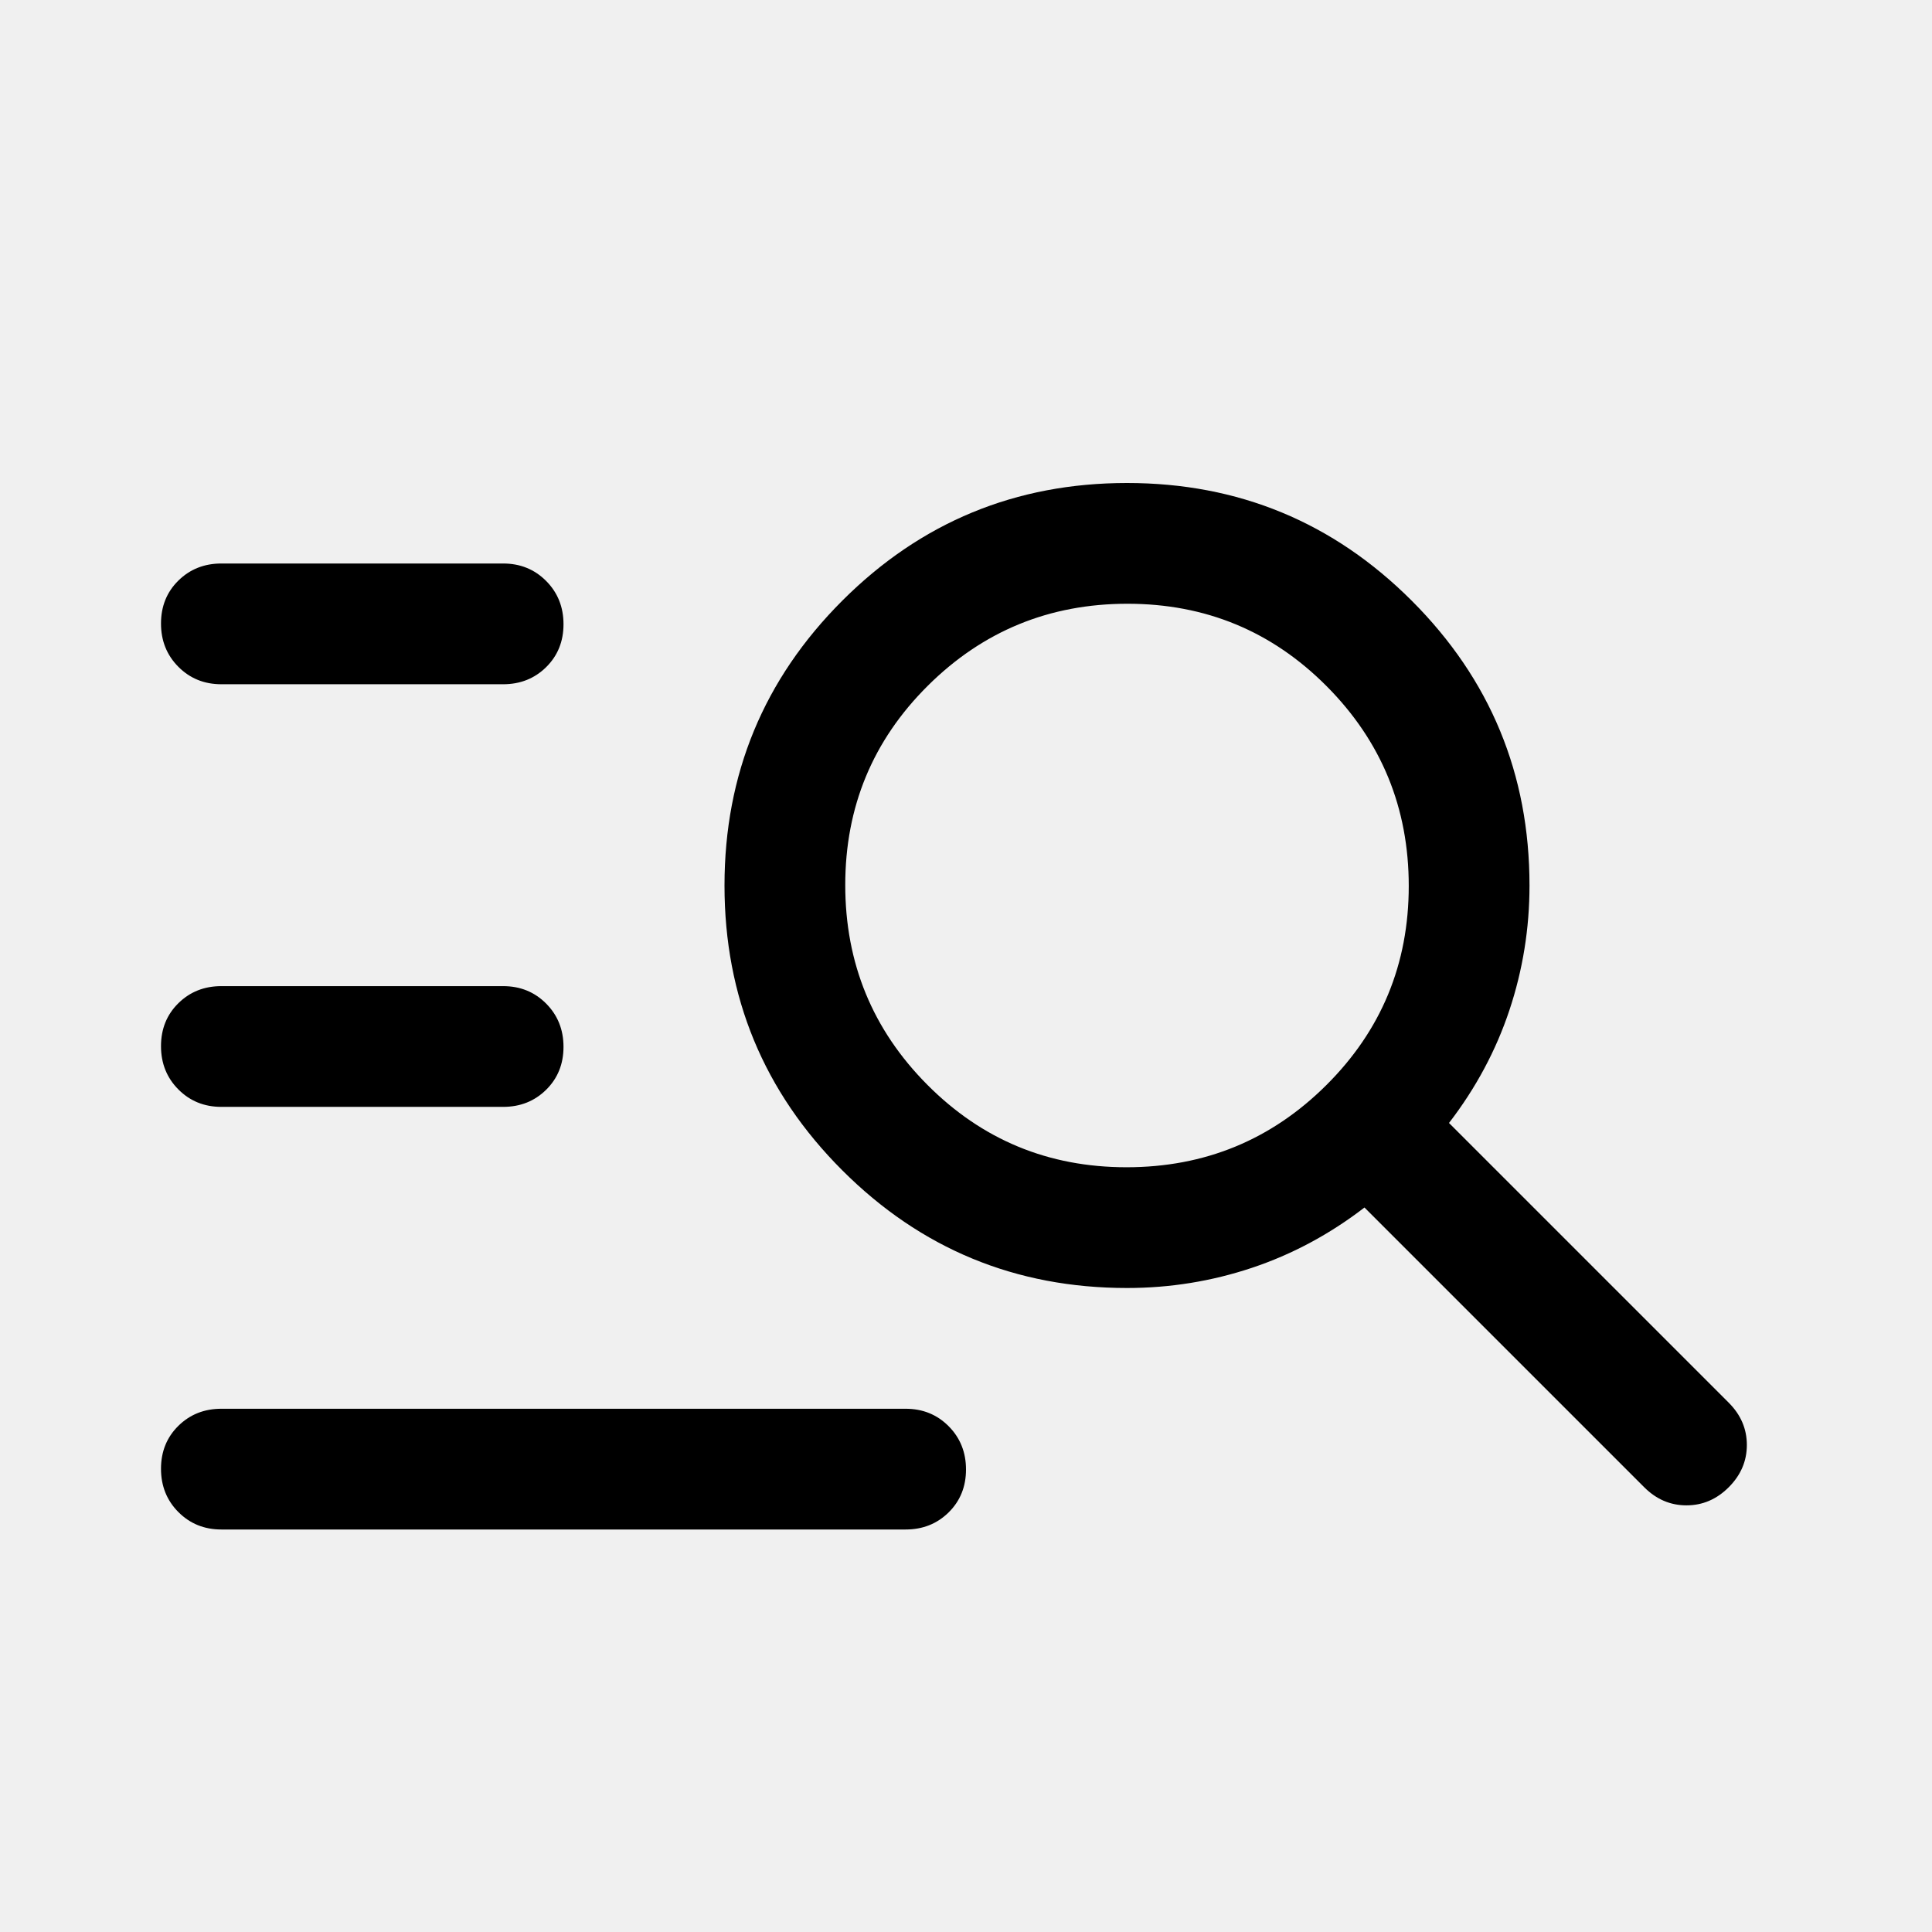
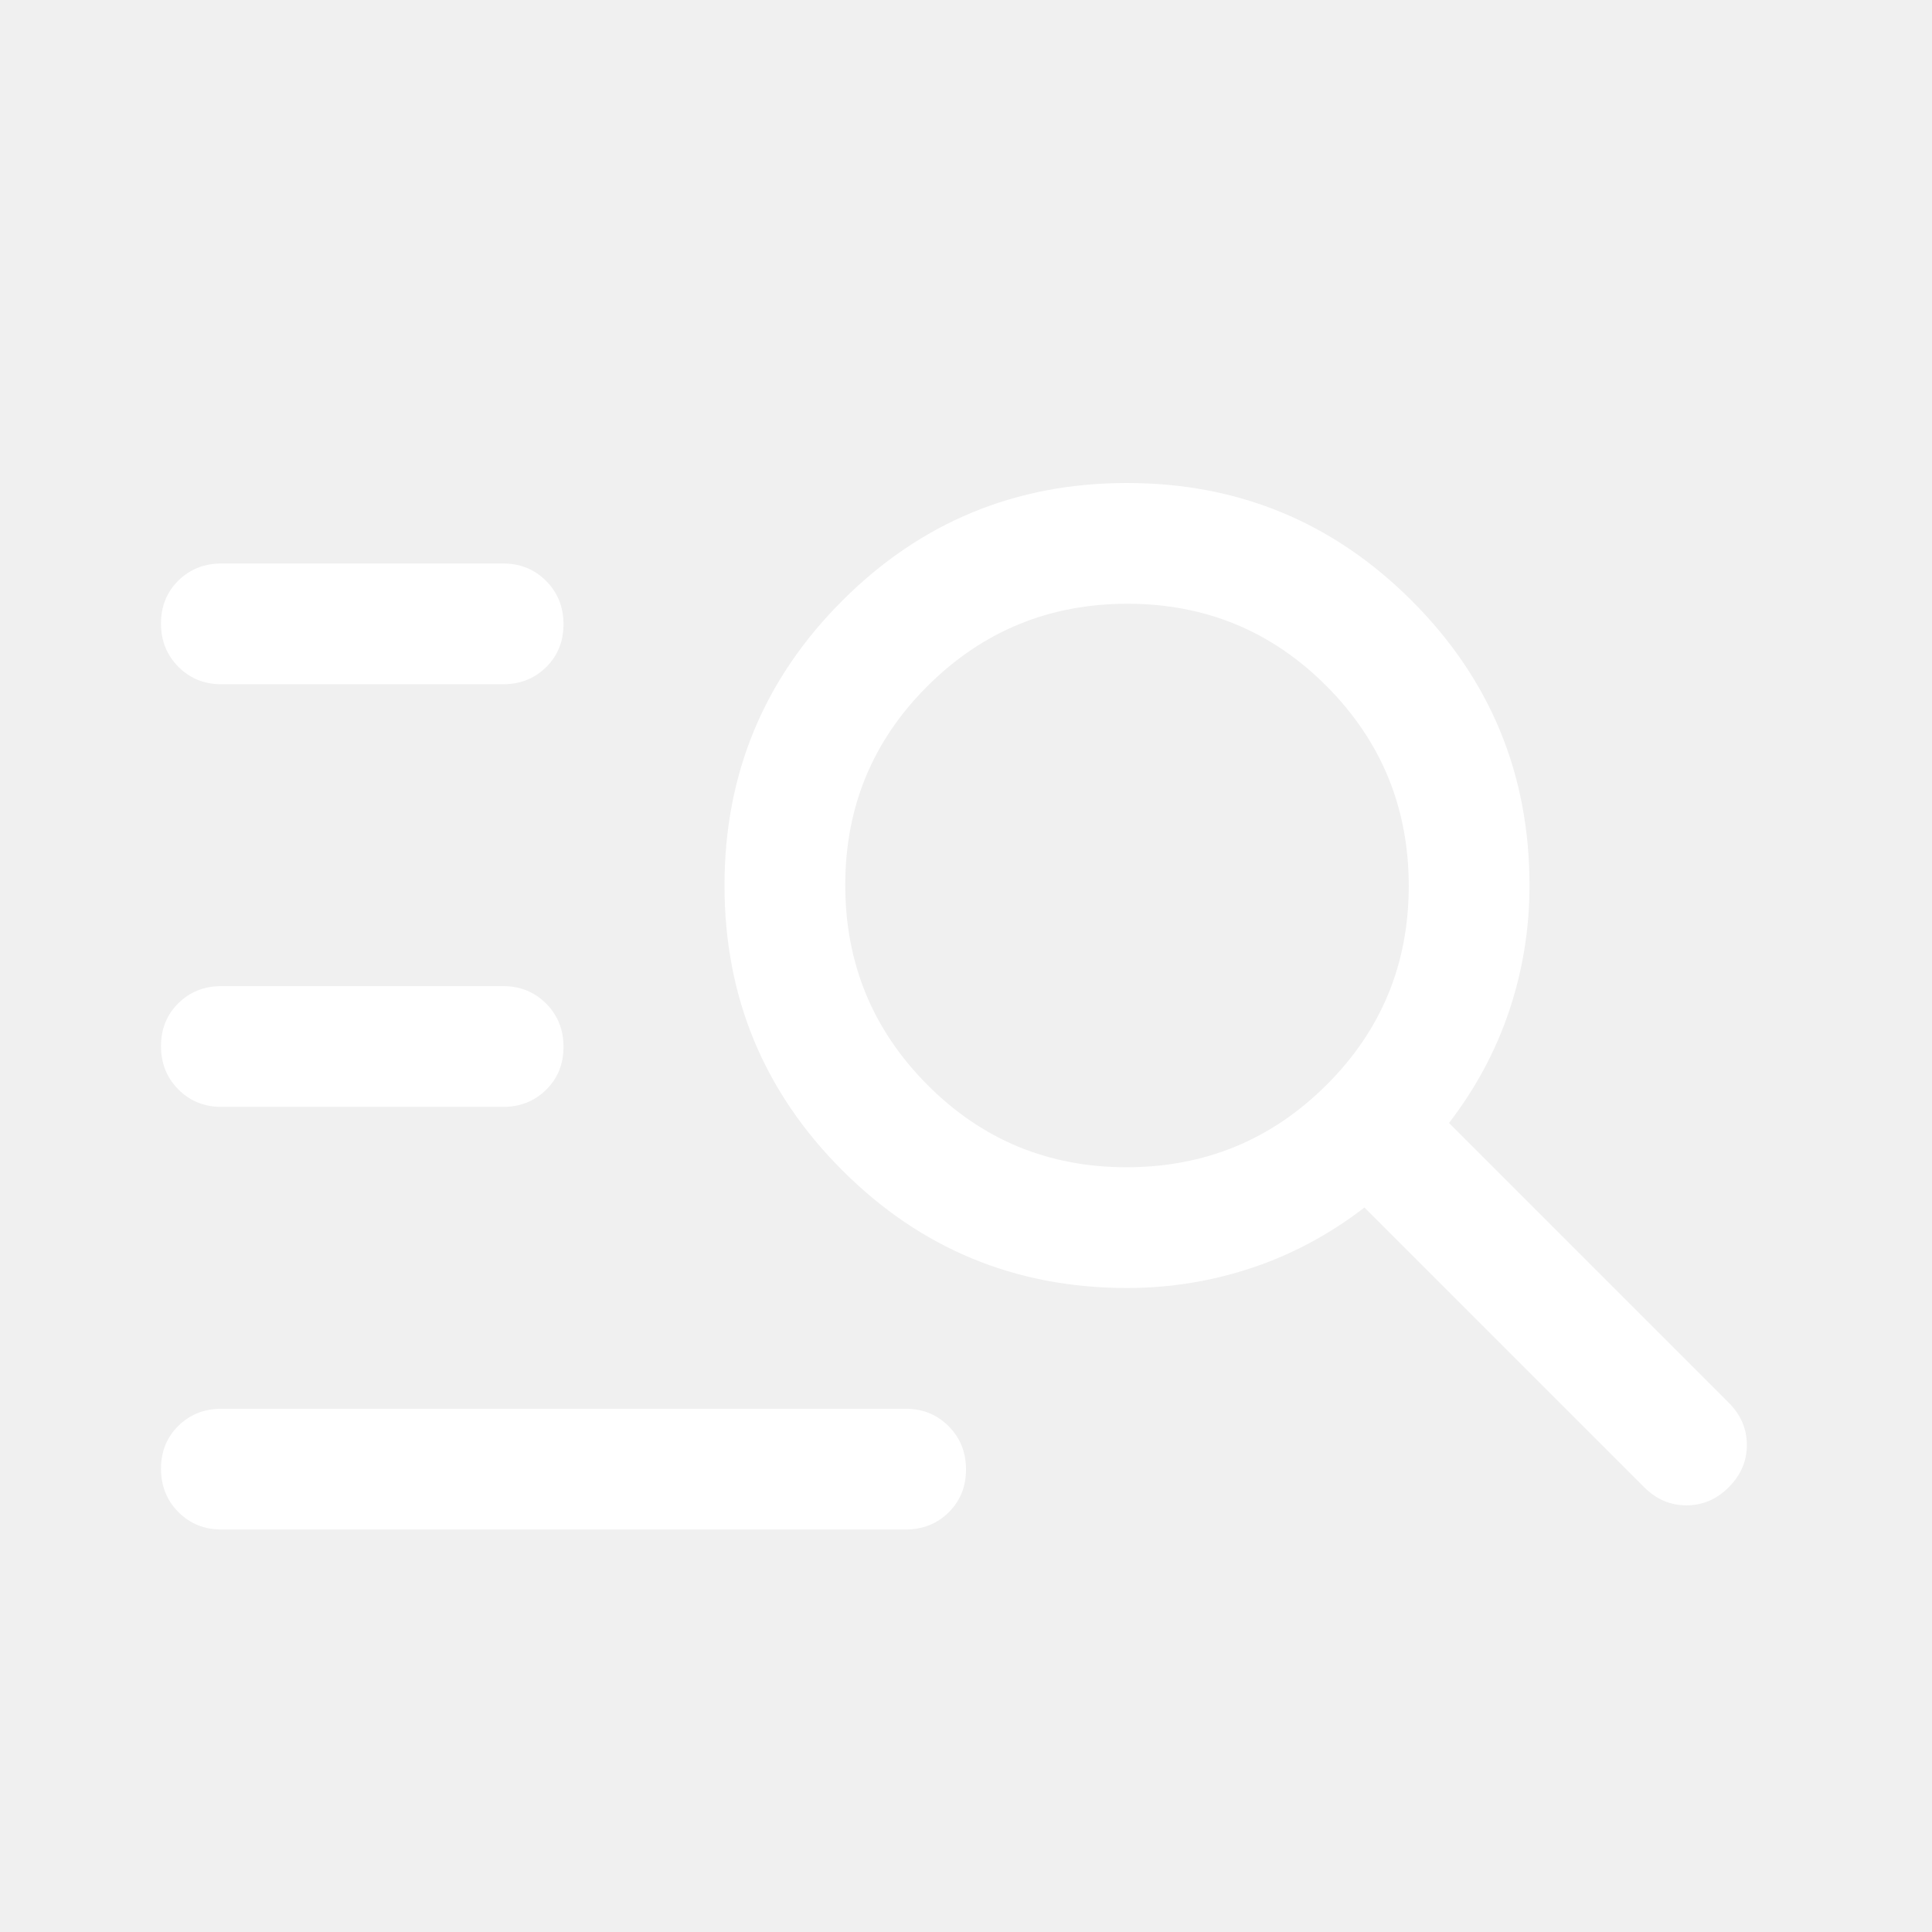
<svg xmlns="http://www.w3.org/2000/svg" height="48" viewBox="0 -960 960 960" width="48">
-   <path d="M110-200q-12.75 0-21.375-8.675Q80-217.351 80-230.175 80-243 88.625-251.5T110-260h340q12.75 0 21.375 8.675 8.625 8.676 8.625 21.5 0 12.825-8.625 21.325T450-200H110Zm0-210q-12.75 0-21.375-8.675Q80-427.351 80-440.175 80-453 88.625-461.5T110-470h140q12.75 0 21.375 8.675 8.625 8.676 8.625 21.5 0 12.825-8.625 21.325T250-410H110Zm0-210q-12.75 0-21.375-8.675Q80-637.351 80-650.175 80-663 88.625-671.5T110-680h140q12.75 0 21.375 8.675 8.625 8.676 8.625 21.5 0 12.825-8.625 21.325T250-620H110Zm450 300q-83 0-141.5-58.5T360-520q0-83 58.5-141.5T560-720q83 0 141.5 58.5T760-520q0 32-10 62t-30 56l139 139q9 9 9 21t-9 21q-9 9-21 9t-21-9L678-360q-26 20-56 30t-62 10Zm-.235-60Q618-380 659-420.765q41-40.764 41-99Q700-578 659.235-619q-40.764-41-99-41Q502-660 461-619.235q-41 40.764-41 99Q420-462 460.765-421q40.764 41 99 41Z" />
+   <path fill="#fff" d="M110-200q-12.75 0-21.375-8.675Q80-217.351 80-230.175 80-243 88.625-251.5T110-260h340q12.75 0 21.375 8.675 8.625 8.676 8.625 21.5 0 12.825-8.625 21.325T450-200H110Zm0-210q-12.75 0-21.375-8.675Q80-427.351 80-440.175 80-453 88.625-461.5T110-470h140q12.75 0 21.375 8.675 8.625 8.676 8.625 21.5 0 12.825-8.625 21.325T250-410H110Zm0-210q-12.75 0-21.375-8.675Q80-637.351 80-650.175 80-663 88.625-671.5T110-680h140q12.75 0 21.375 8.675 8.625 8.676 8.625 21.5 0 12.825-8.625 21.325T250-620H110Zm450 300q-83 0-141.5-58.5T360-520q0-83 58.5-141.5T560-720q83 0 141.5 58.5T760-520q0 32-10 62t-30 56l139 139q9 9 9 21t-9 21q-9 9-21 9t-21-9L678-360q-26 20-56 30t-62 10Zm-.235-60Q618-380 659-420.765q41-40.764 41-99Q700-578 659.235-619q-40.764-41-99-41Q502-660 461-619.235q-41 40.764-41 99Q420-462 460.765-421q40.764 41 99 41Z" />
</svg>
